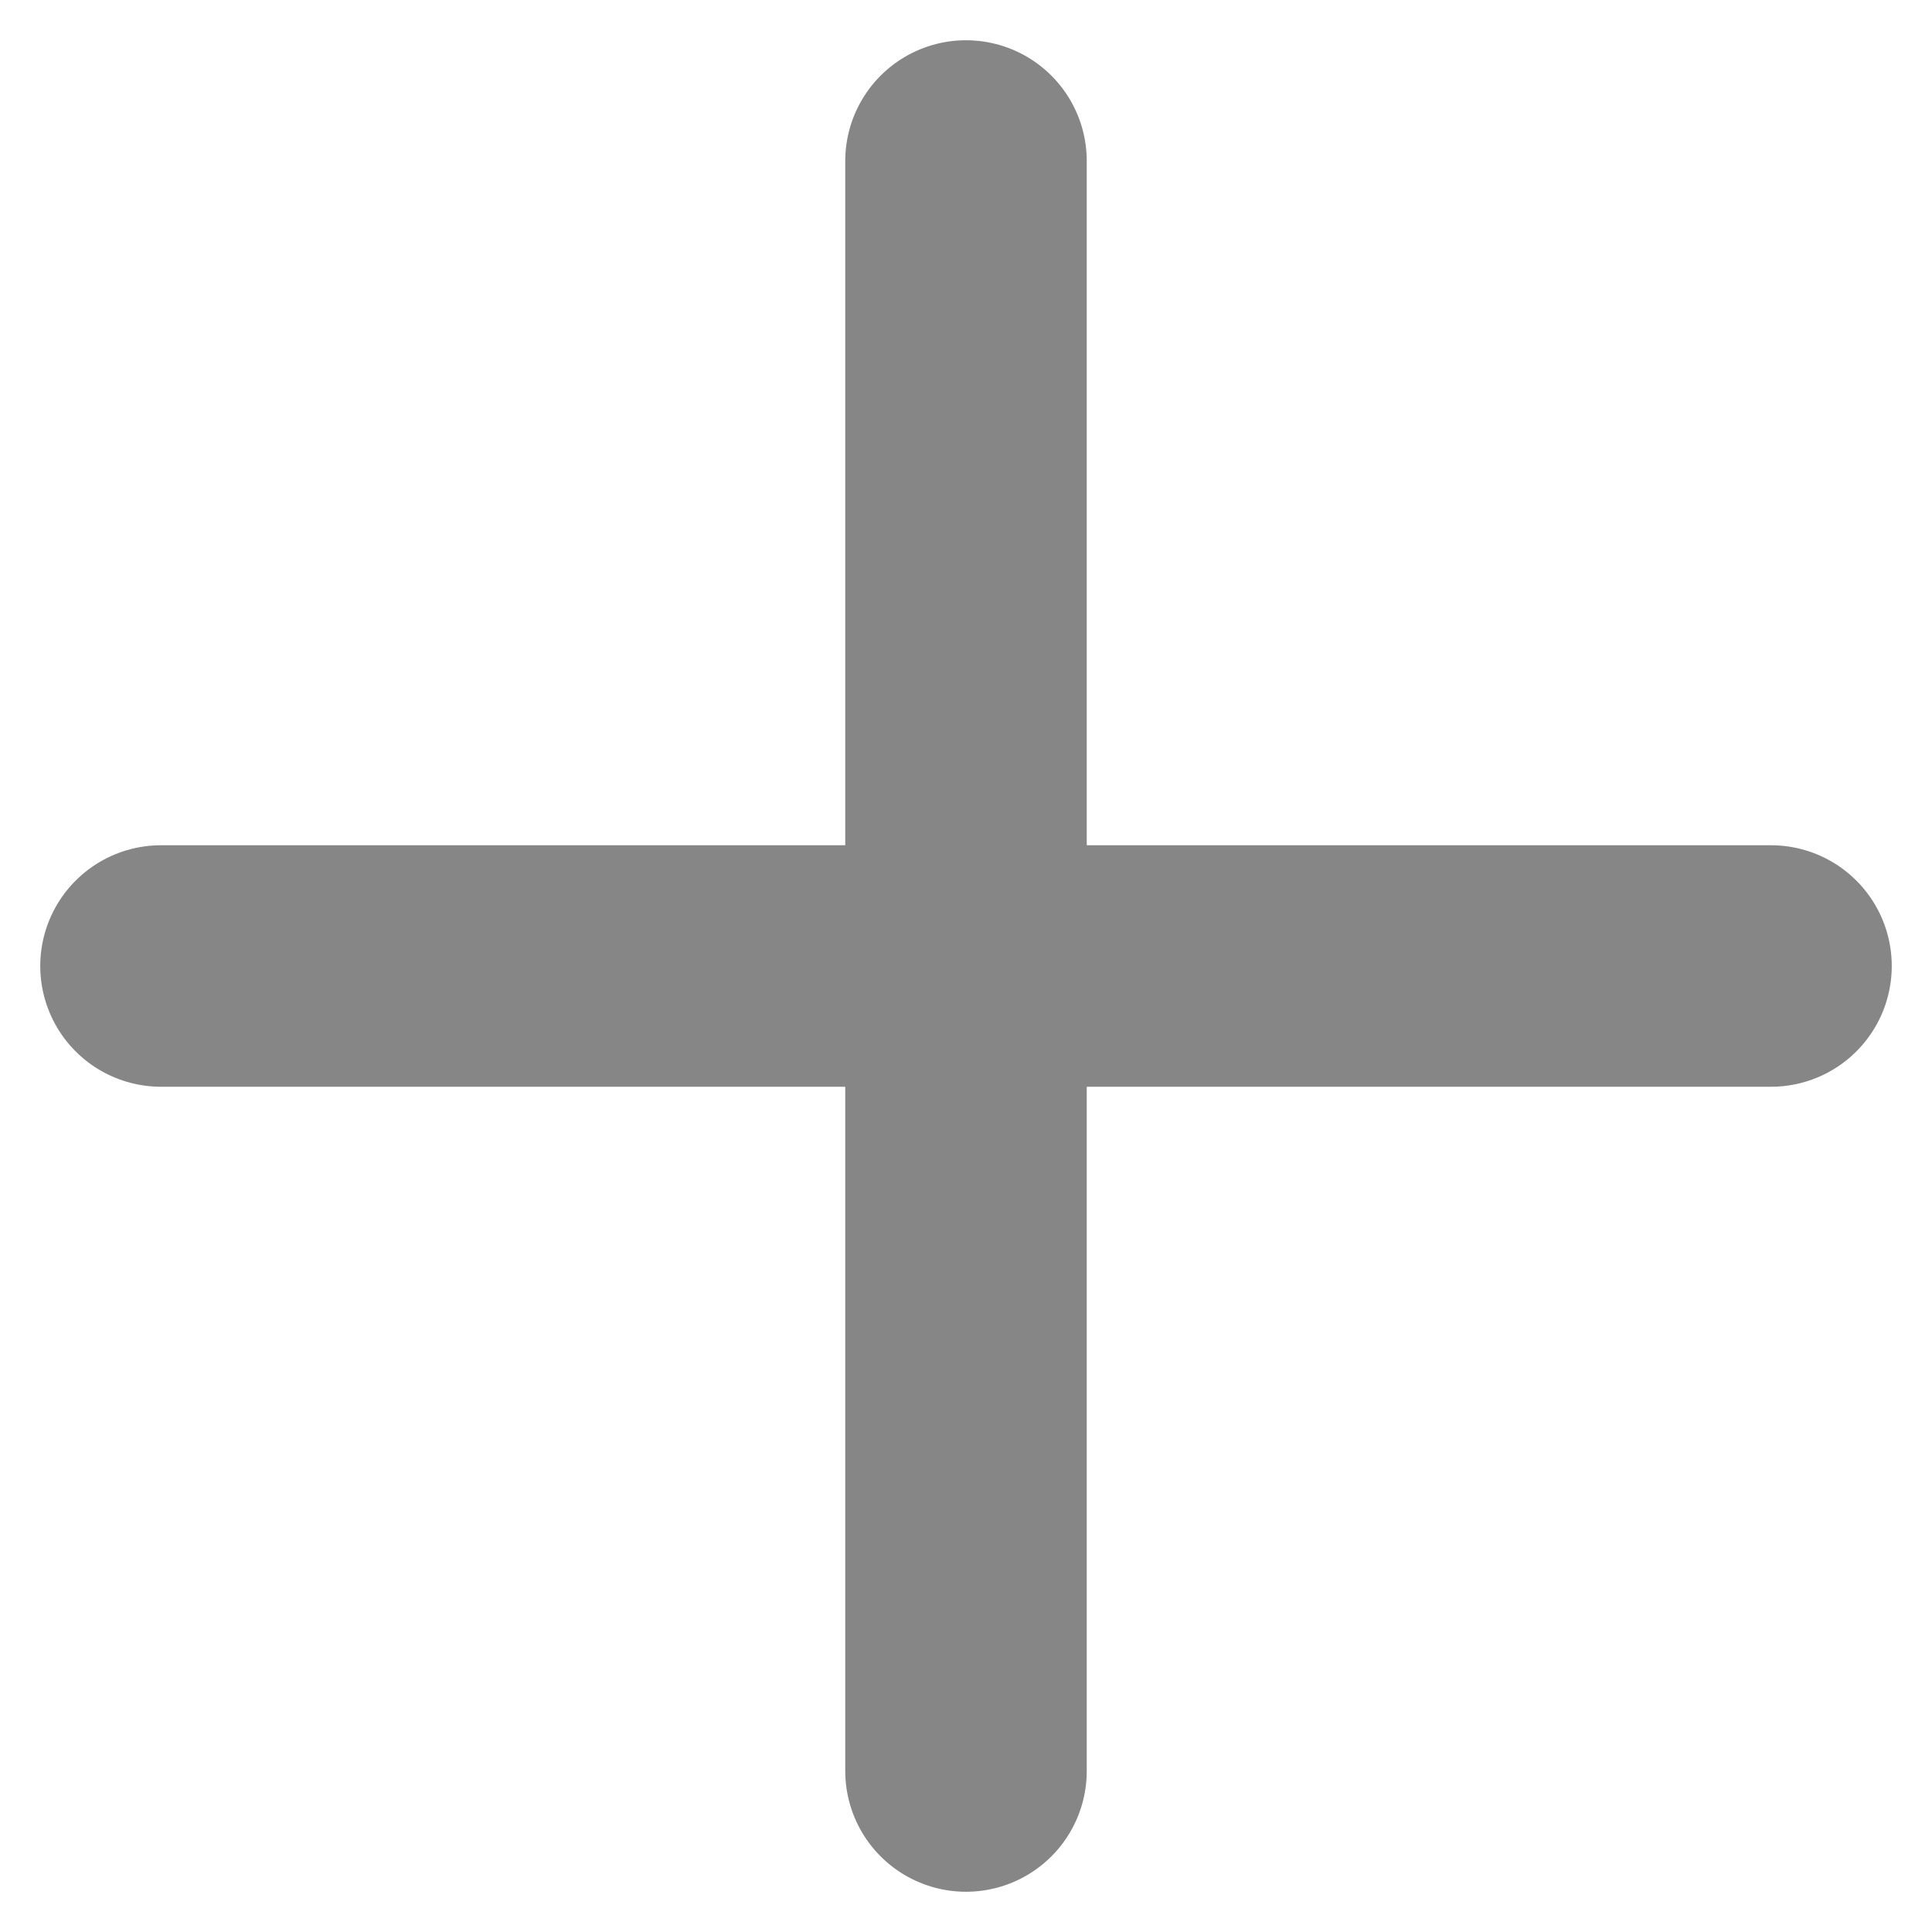
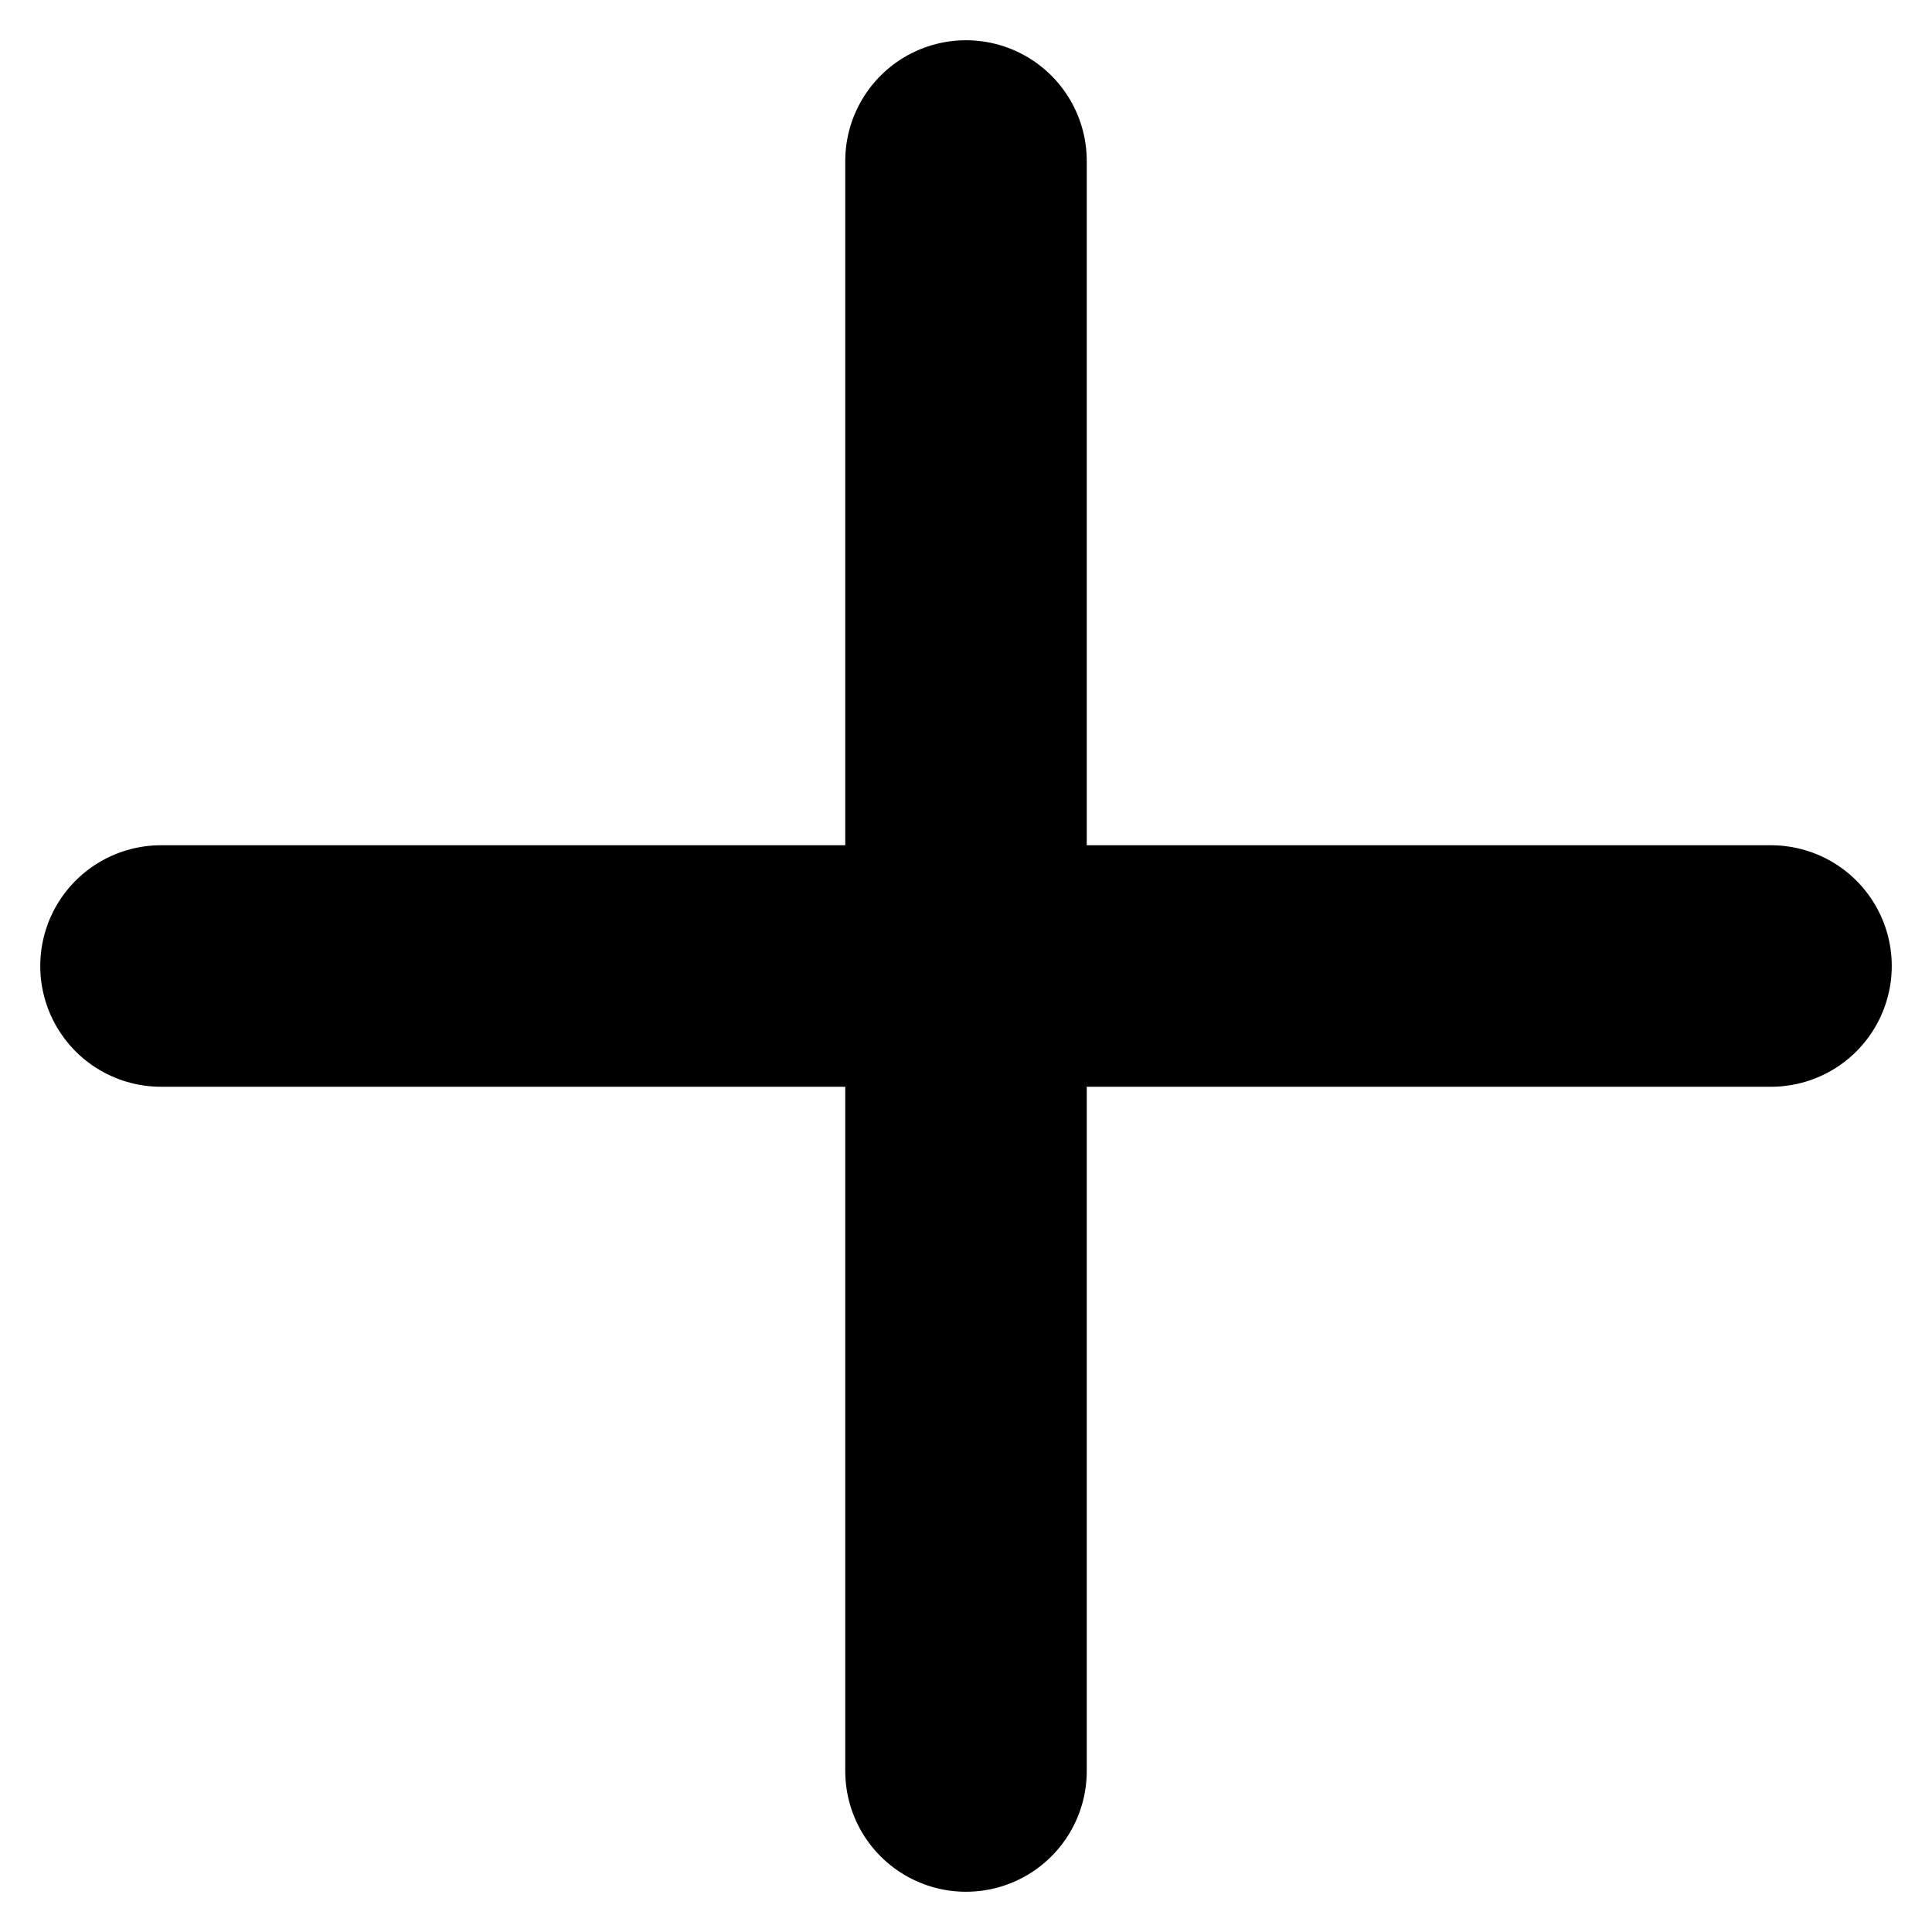
<svg xmlns="http://www.w3.org/2000/svg" width="12" height="12" viewBox="0 0 12 12" fill="none">
-   <path d="M6 1V11" stroke="#868686" stroke-width="1.5" stroke-linecap="round" stroke-linejoin="round" />
-   <path d="M1 6H11" stroke="#868686" stroke-width="1.5" stroke-linecap="round" stroke-linejoin="round" />
+   <path d="M6 1V11" stroke="black" stroke-width="1.5" stroke-linecap="round" stroke-linejoin="round" />
+   <path d="M1 6H11" stroke="black" stroke-width="1.5" stroke-linecap="round" stroke-linejoin="round" />
</svg>
